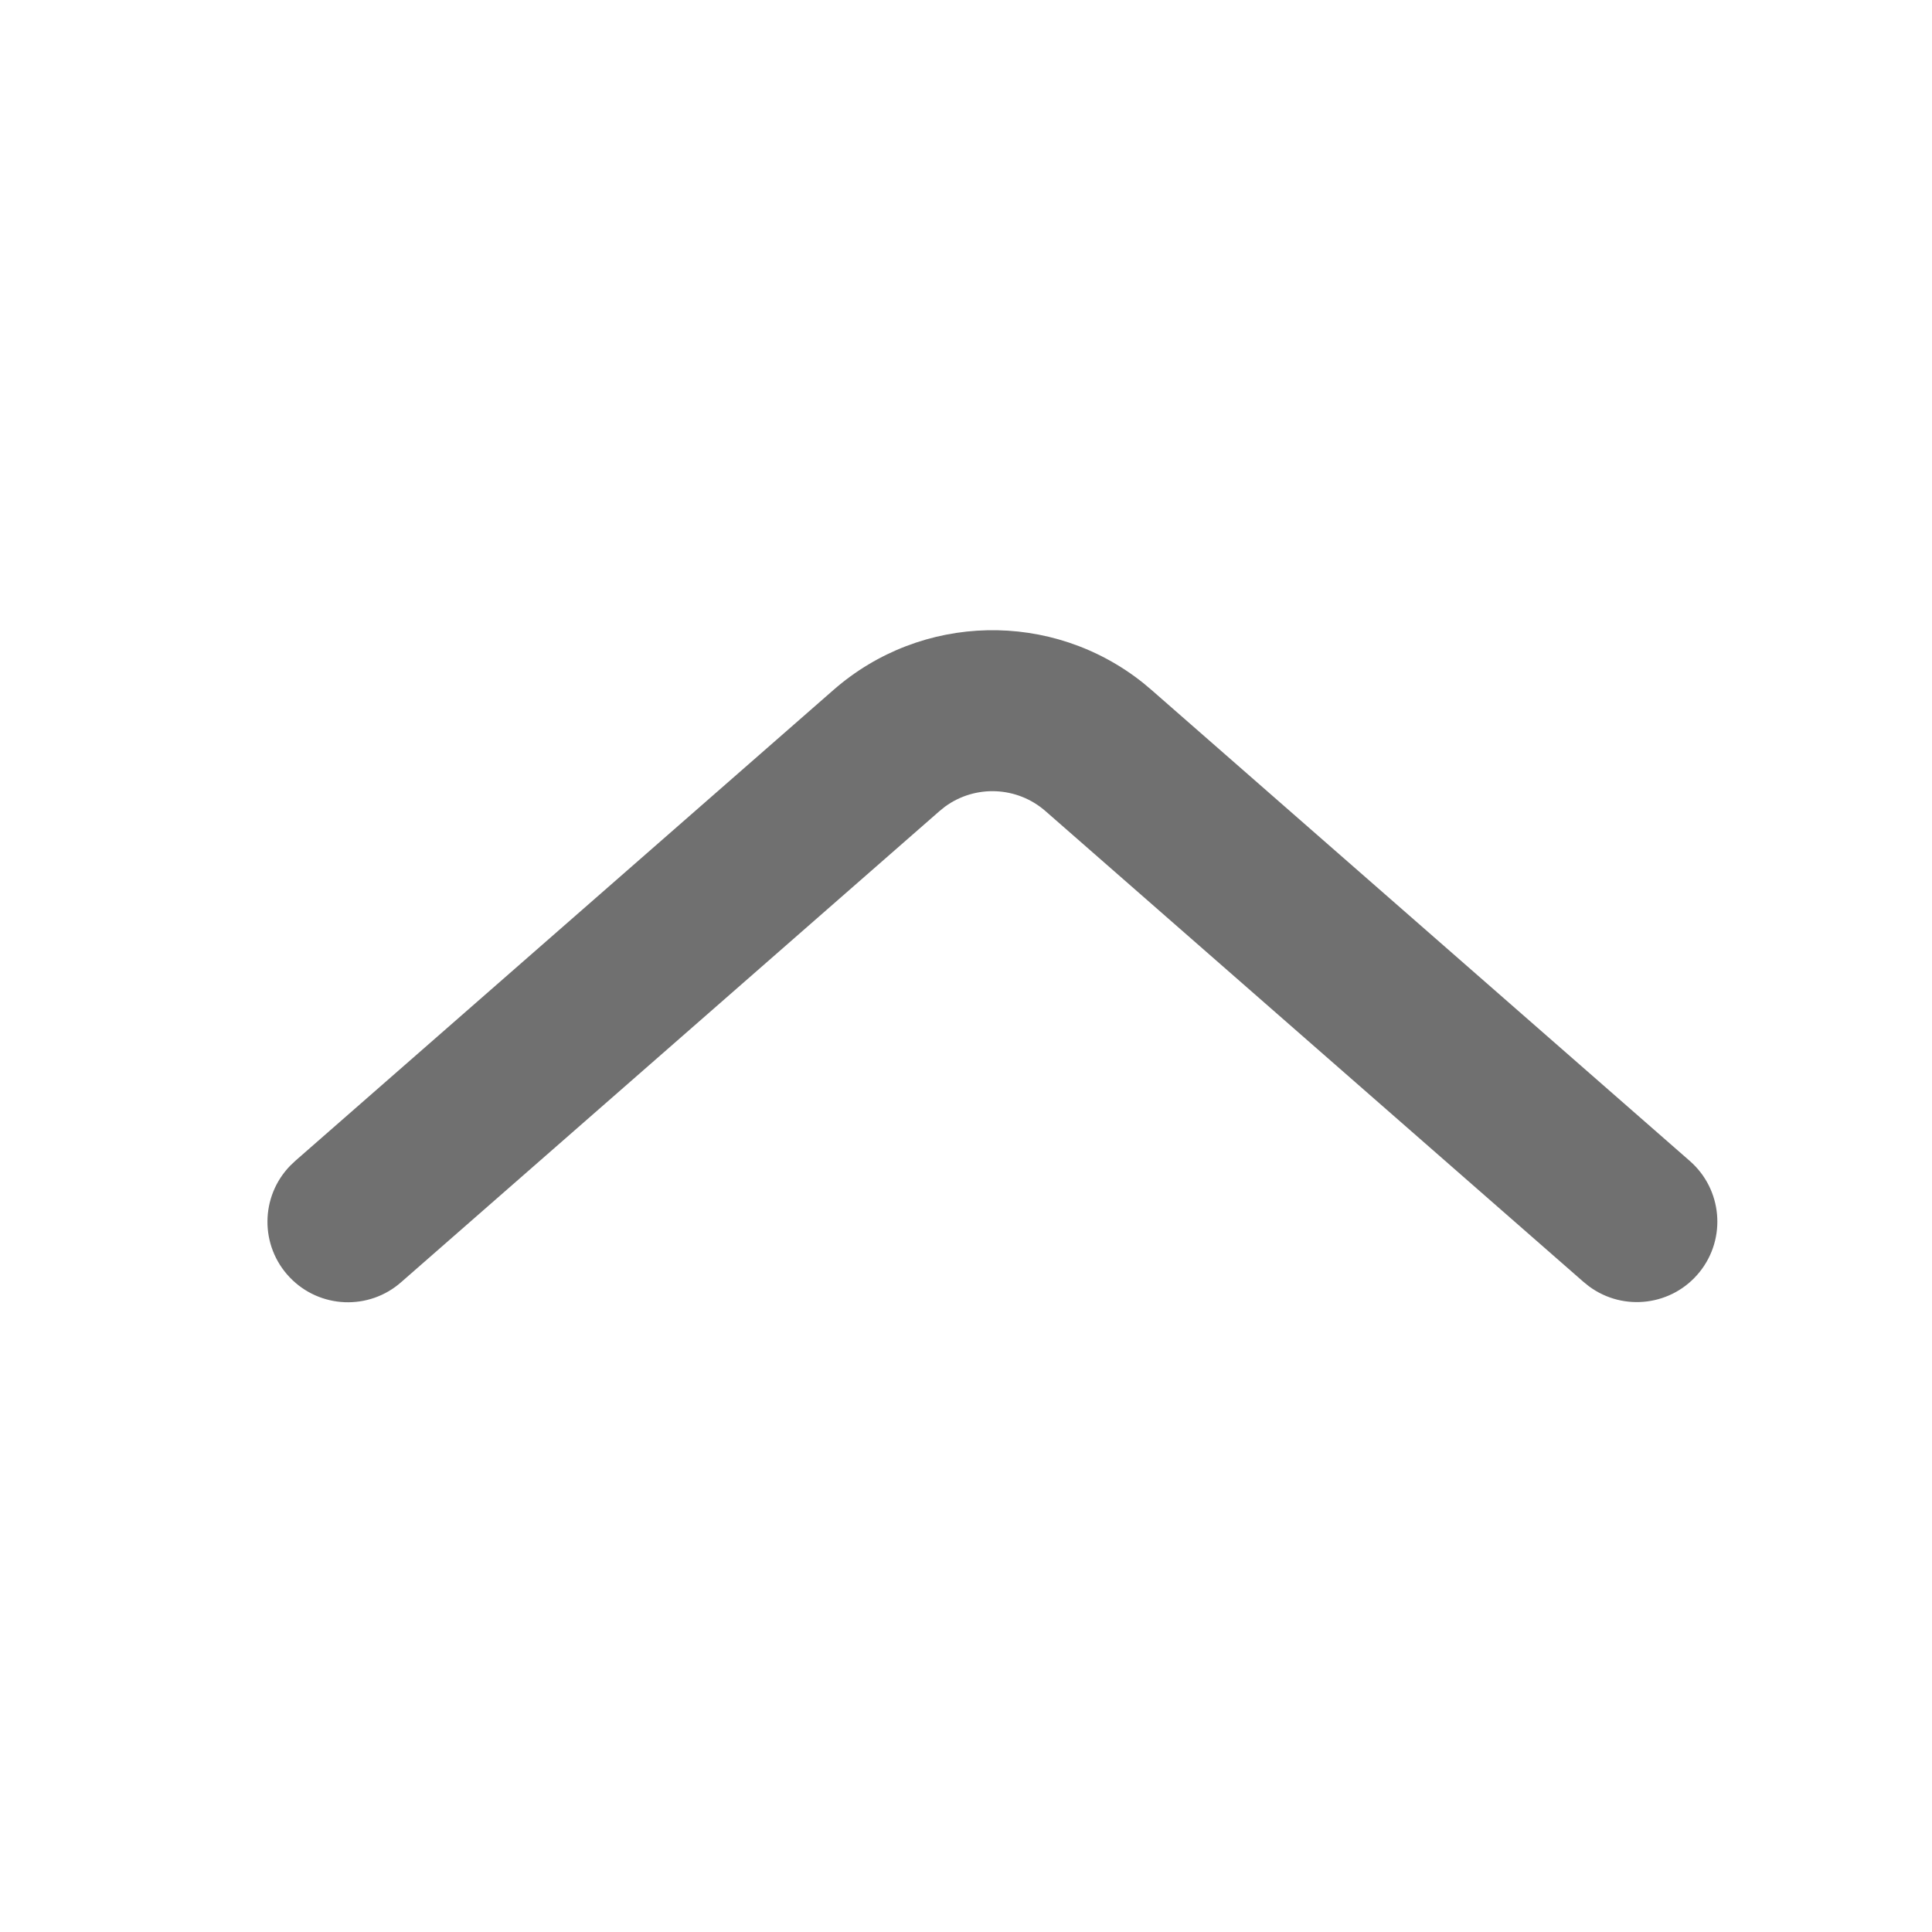
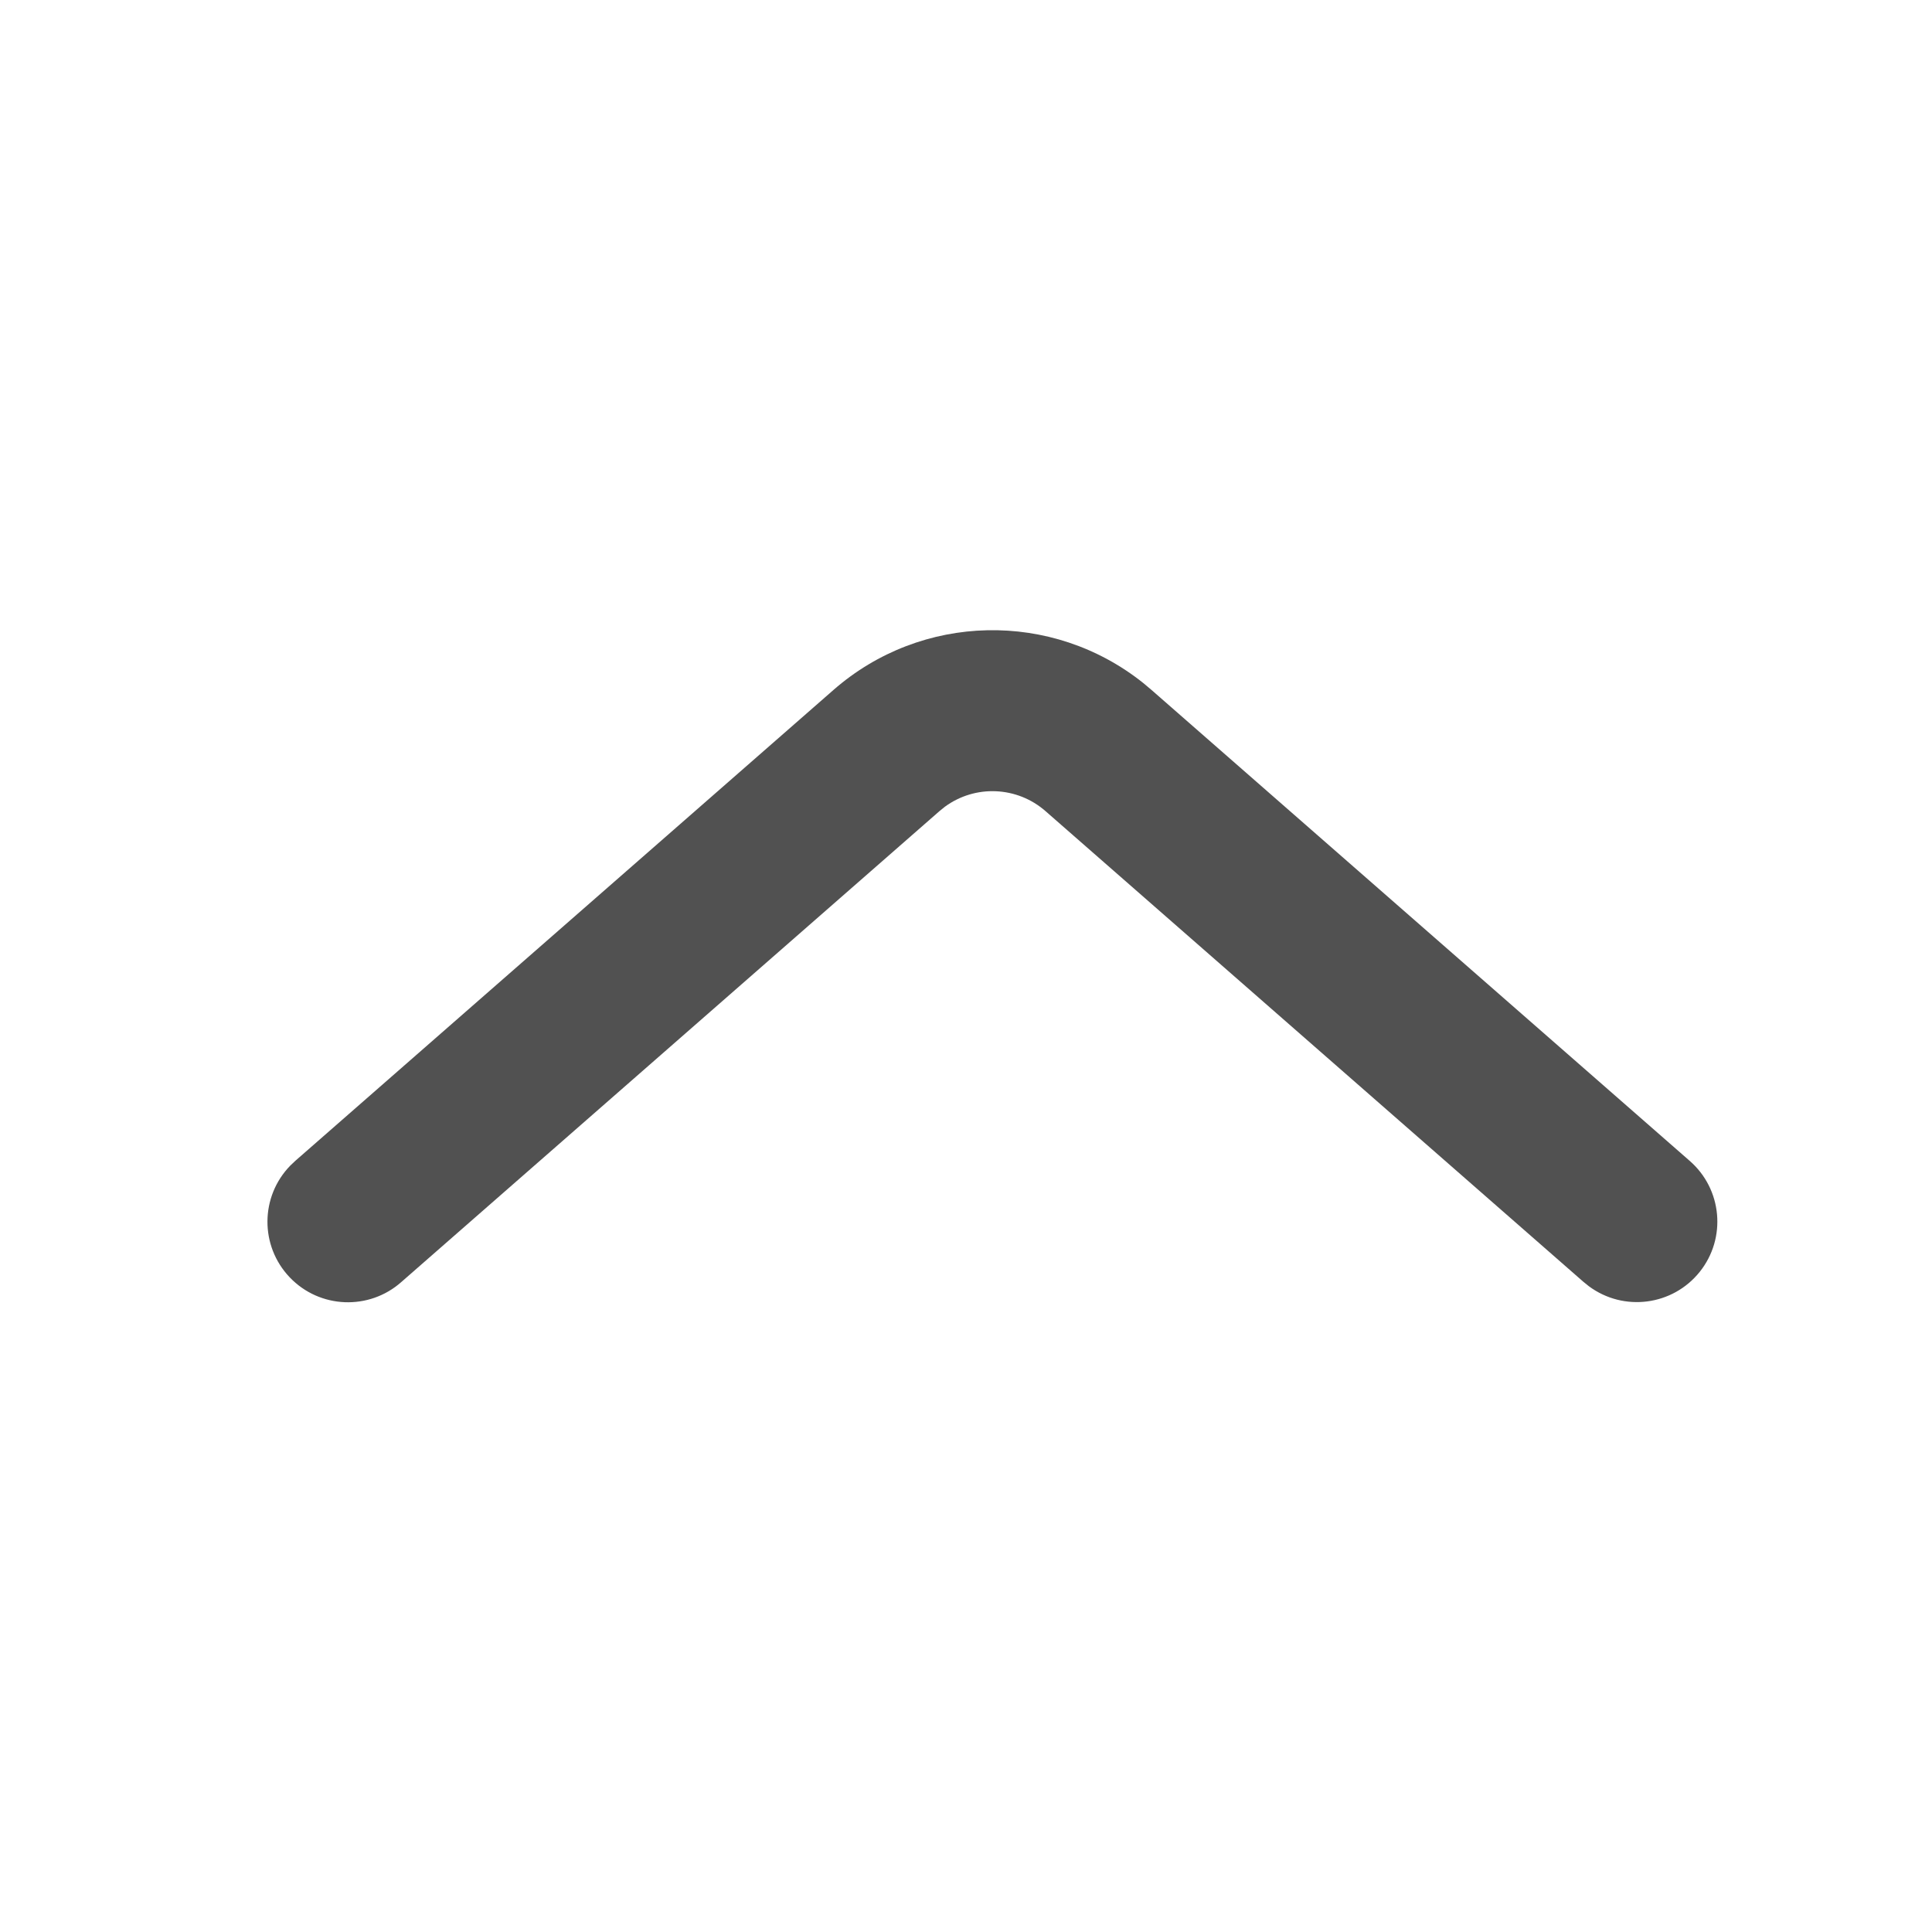
- <svg xmlns="http://www.w3.org/2000/svg" t="1769329649504" class="icon" viewBox="0 0 1024 1024" version="1.1" p-id="2028" width="200" height="200">
-   <path d="M212.8 679.424a42.667 42.667 0 0 1-58.88-61.696l2.688-2.539 285.141-249.493a128 128 0 0 1 164.267-3.627l4.309 3.627 285.141 249.493a42.667 42.667 0 0 1-53.333 66.539l-2.859-2.304-285.141-249.515a42.667 42.667 0 0 0-53.291-2.347l-2.901 2.347L212.8 679.424z" fill="#707070" p-id="2029" />
+ <svg xmlns="http://www.w3.org/2000/svg" t="1769331935054" class="icon" viewBox="0 0 1024 1024" version="1.1" p-id="2796" width="200" height="200">
+   <path d="M212.8 679.424a42.667 42.667 0 0 1-58.88-61.696l2.688-2.539 285.141-249.493a128 128 0 0 1 164.267-3.627l4.309 3.627 285.141 249.493a42.667 42.667 0 0 1-53.333 66.539l-2.859-2.304-285.141-249.515a42.667 42.667 0 0 0-53.291-2.347l-2.901 2.347L212.8 679.424z" fill="#515151" p-id="2797" />
</svg>
